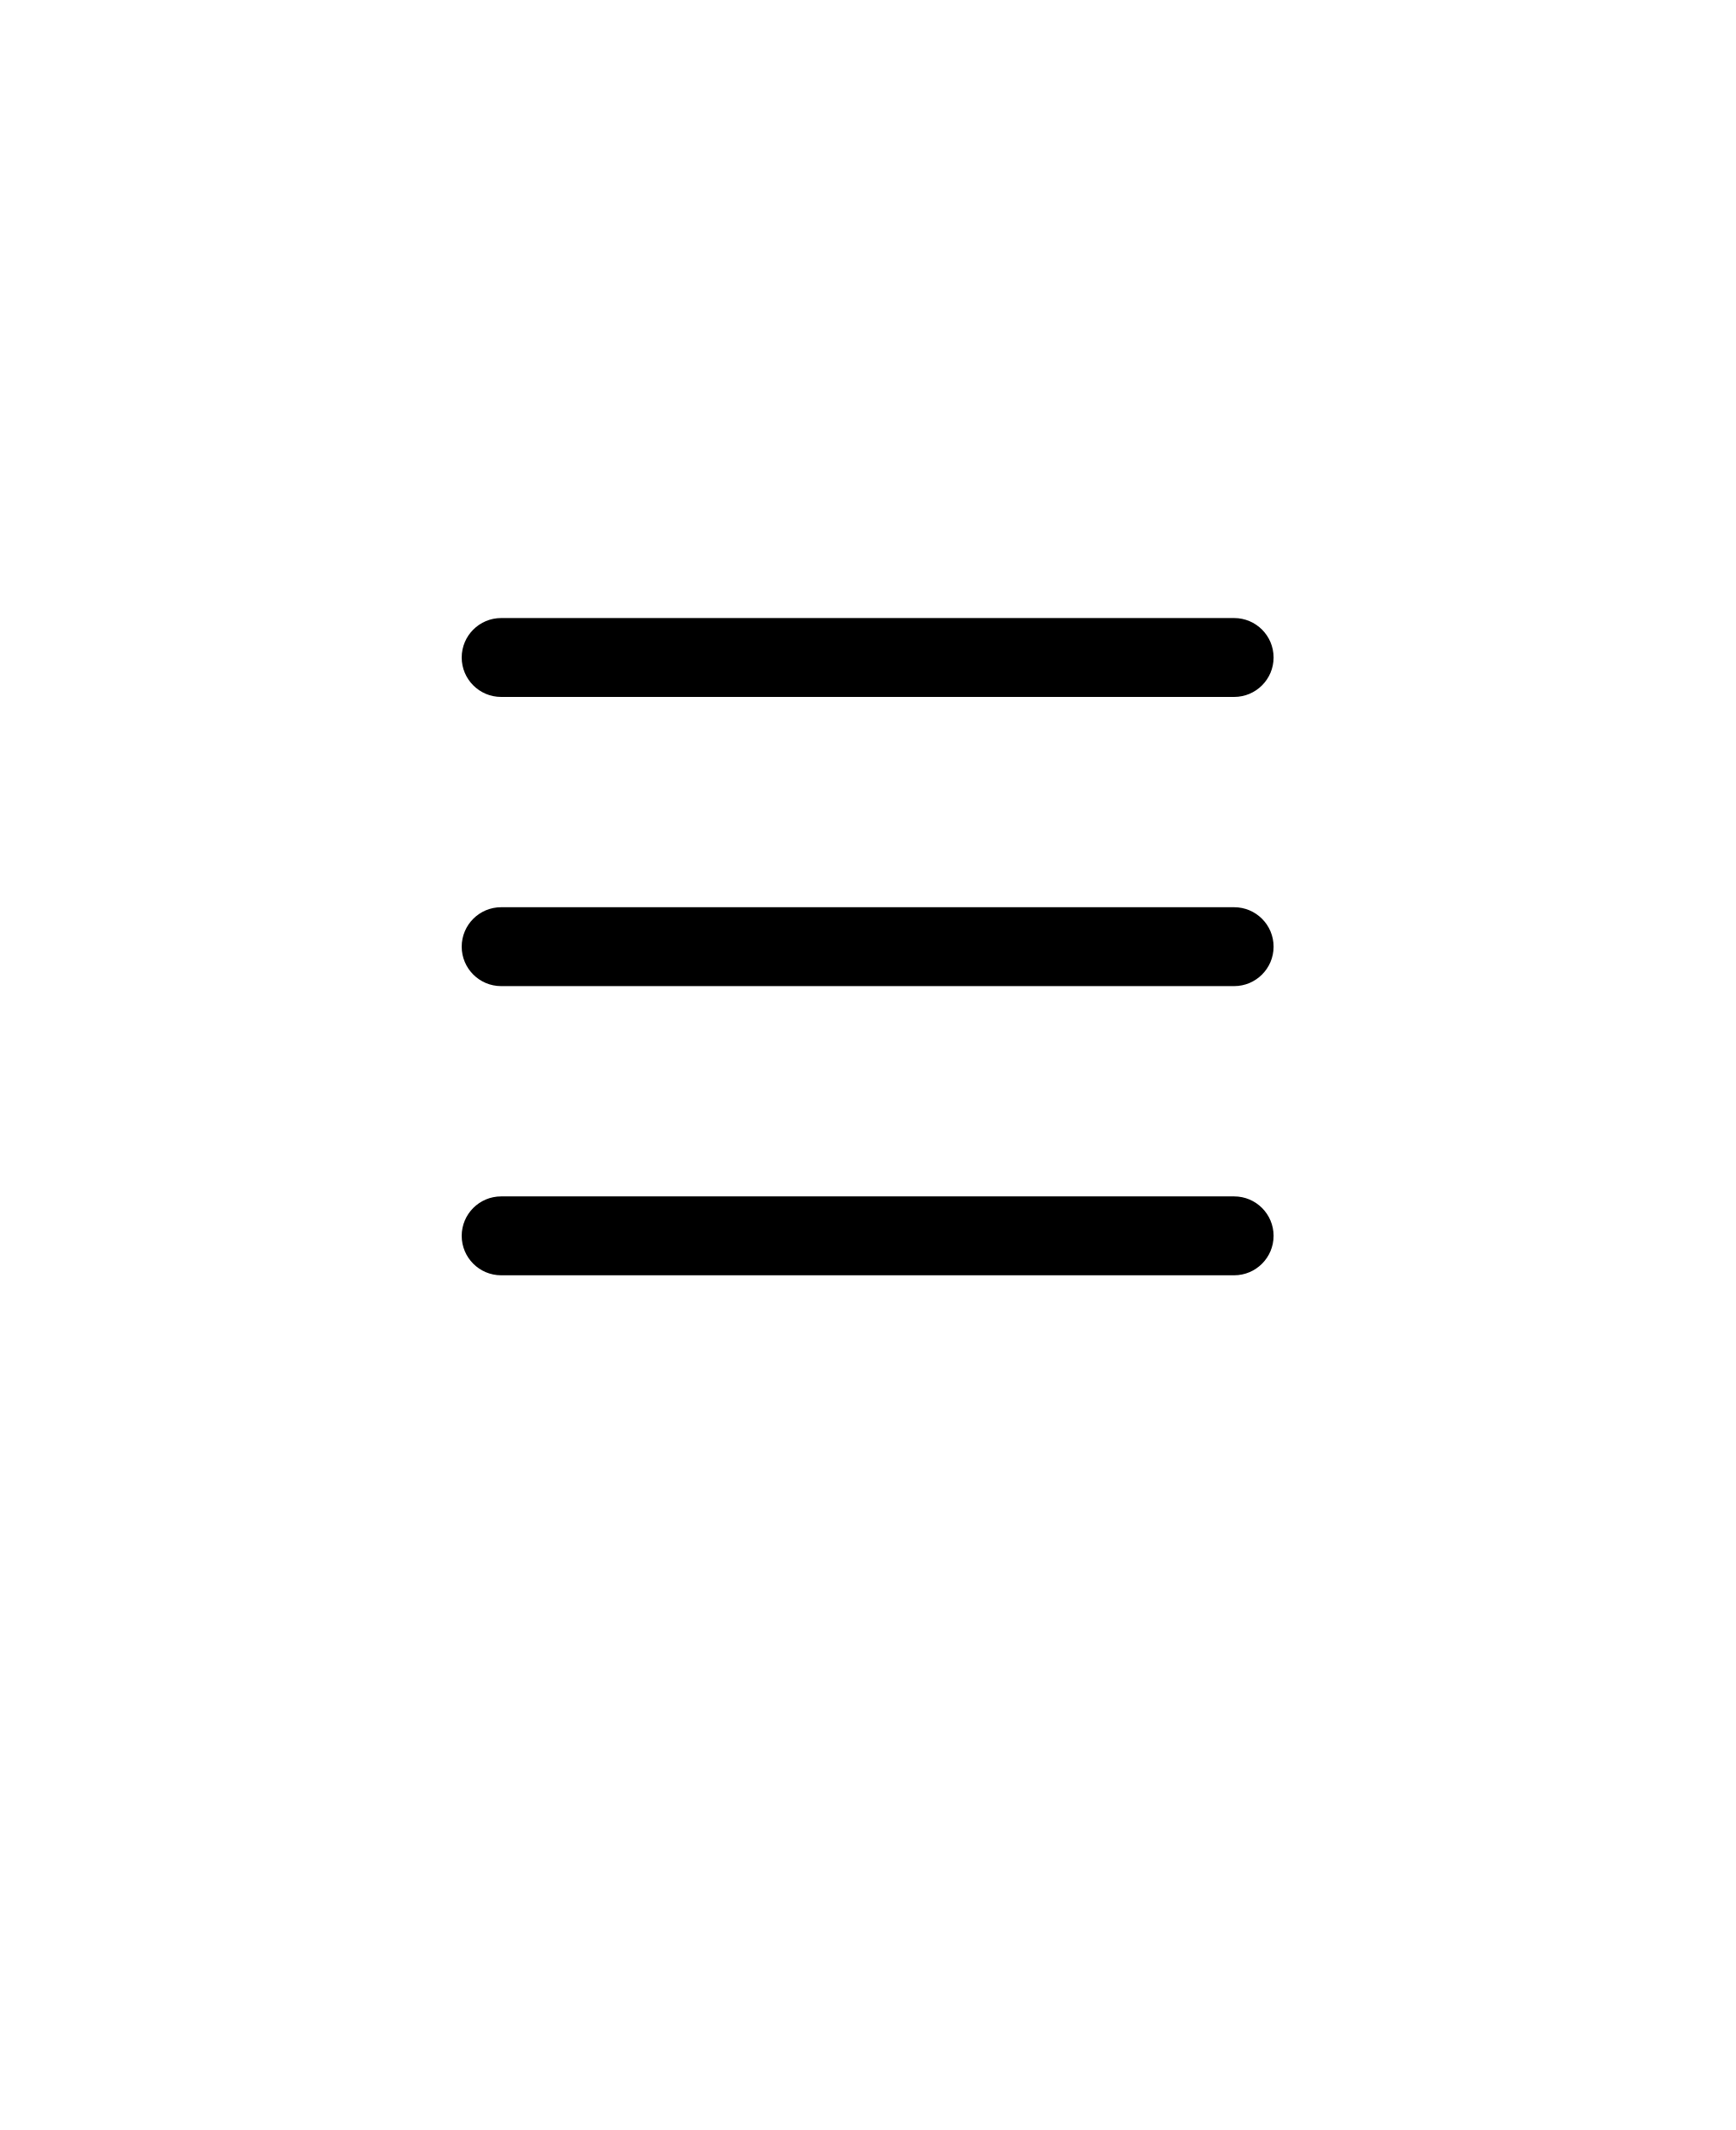
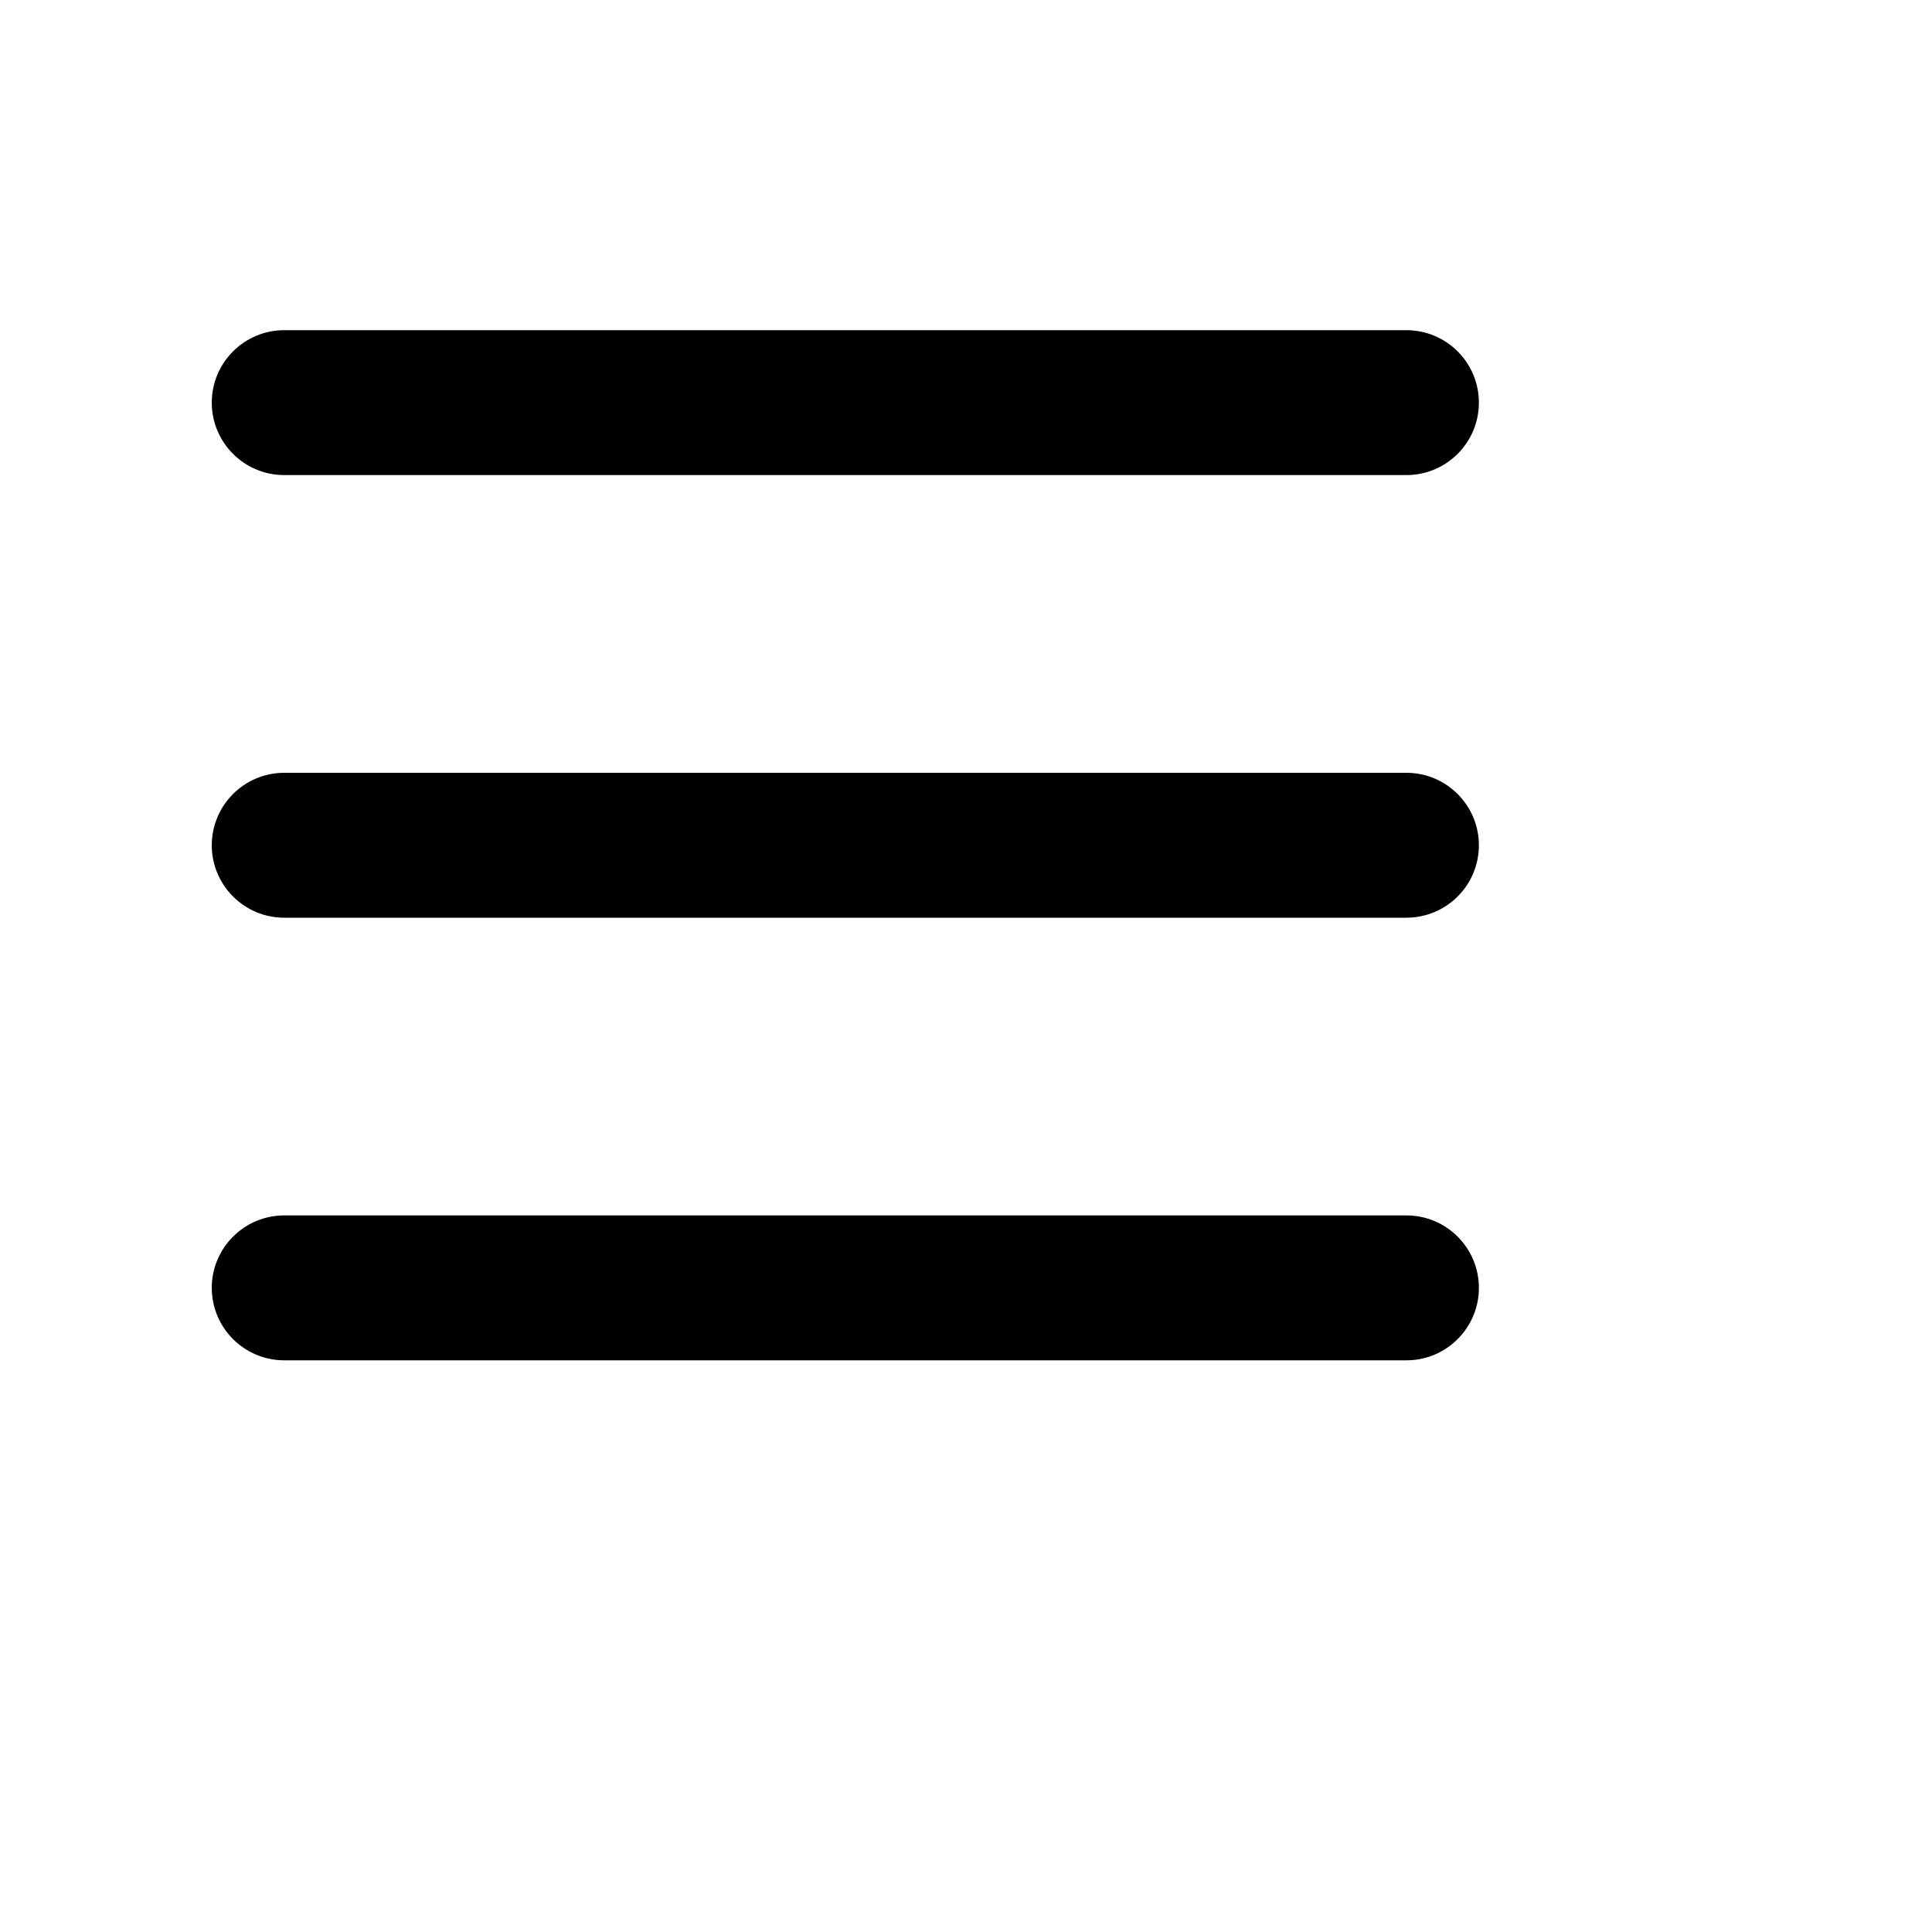
- <svg xmlns="http://www.w3.org/2000/svg" version="1.1" viewBox="-5.0 -10.0 110.0 135.0">
-   <path d="m73.23 29.172h-46.461c-1.379 0-2.5 1.121-2.5 2.5s1.121 2.5 2.5 2.5h46.469c1.379 0 2.5-1.121 2.5-2.5s-1.121-2.5-2.5-2.5z" />
-   <path d="m73.23 47.5h-46.461c-1.379 0-2.5 1.121-2.5 2.5s1.121 2.5 2.5 2.5h46.469c1.379 0 2.5-1.121 2.5-2.5s-1.121-2.5-2.5-2.5z" />
-   <path d="m73.23 65.828h-46.461c-1.379 0-2.5 1.121-2.5 2.5s1.121 2.5 2.5 2.5h46.469c1.379 0 2.5-1.121 2.5-2.5s-1.121-2.5-2.5-2.5z" />
+ <svg xmlns="http://www.w3.org/2000/svg" version="1.1" viewBox="15 15 80.0 80.0">
+   <path d="m73.23 29.172h-46.461c-1.379 0-2.5 1.121-2.5 2.5s1.121 2.5 2.5 2.5h46.469c1.379 0 2.5-1.121 2.5-2.5s-1.121-2.5-2.5-2.5z" stroke="currentColor" />
+   <path d="m73.23 47.5h-46.461c-1.379 0-2.5 1.121-2.5 2.5s1.121 2.5 2.5 2.5h46.469c1.379 0 2.5-1.121 2.5-2.5s-1.121-2.5-2.5-2.5z" stroke="currentColor" />
+   <path d="m73.23 65.828h-46.461c-1.379 0-2.5 1.121-2.5 2.5s1.121 2.5 2.5 2.5h46.469c1.379 0 2.5-1.121 2.5-2.5s-1.121-2.5-2.5-2.5z" stroke="currentColor" />
</svg>
